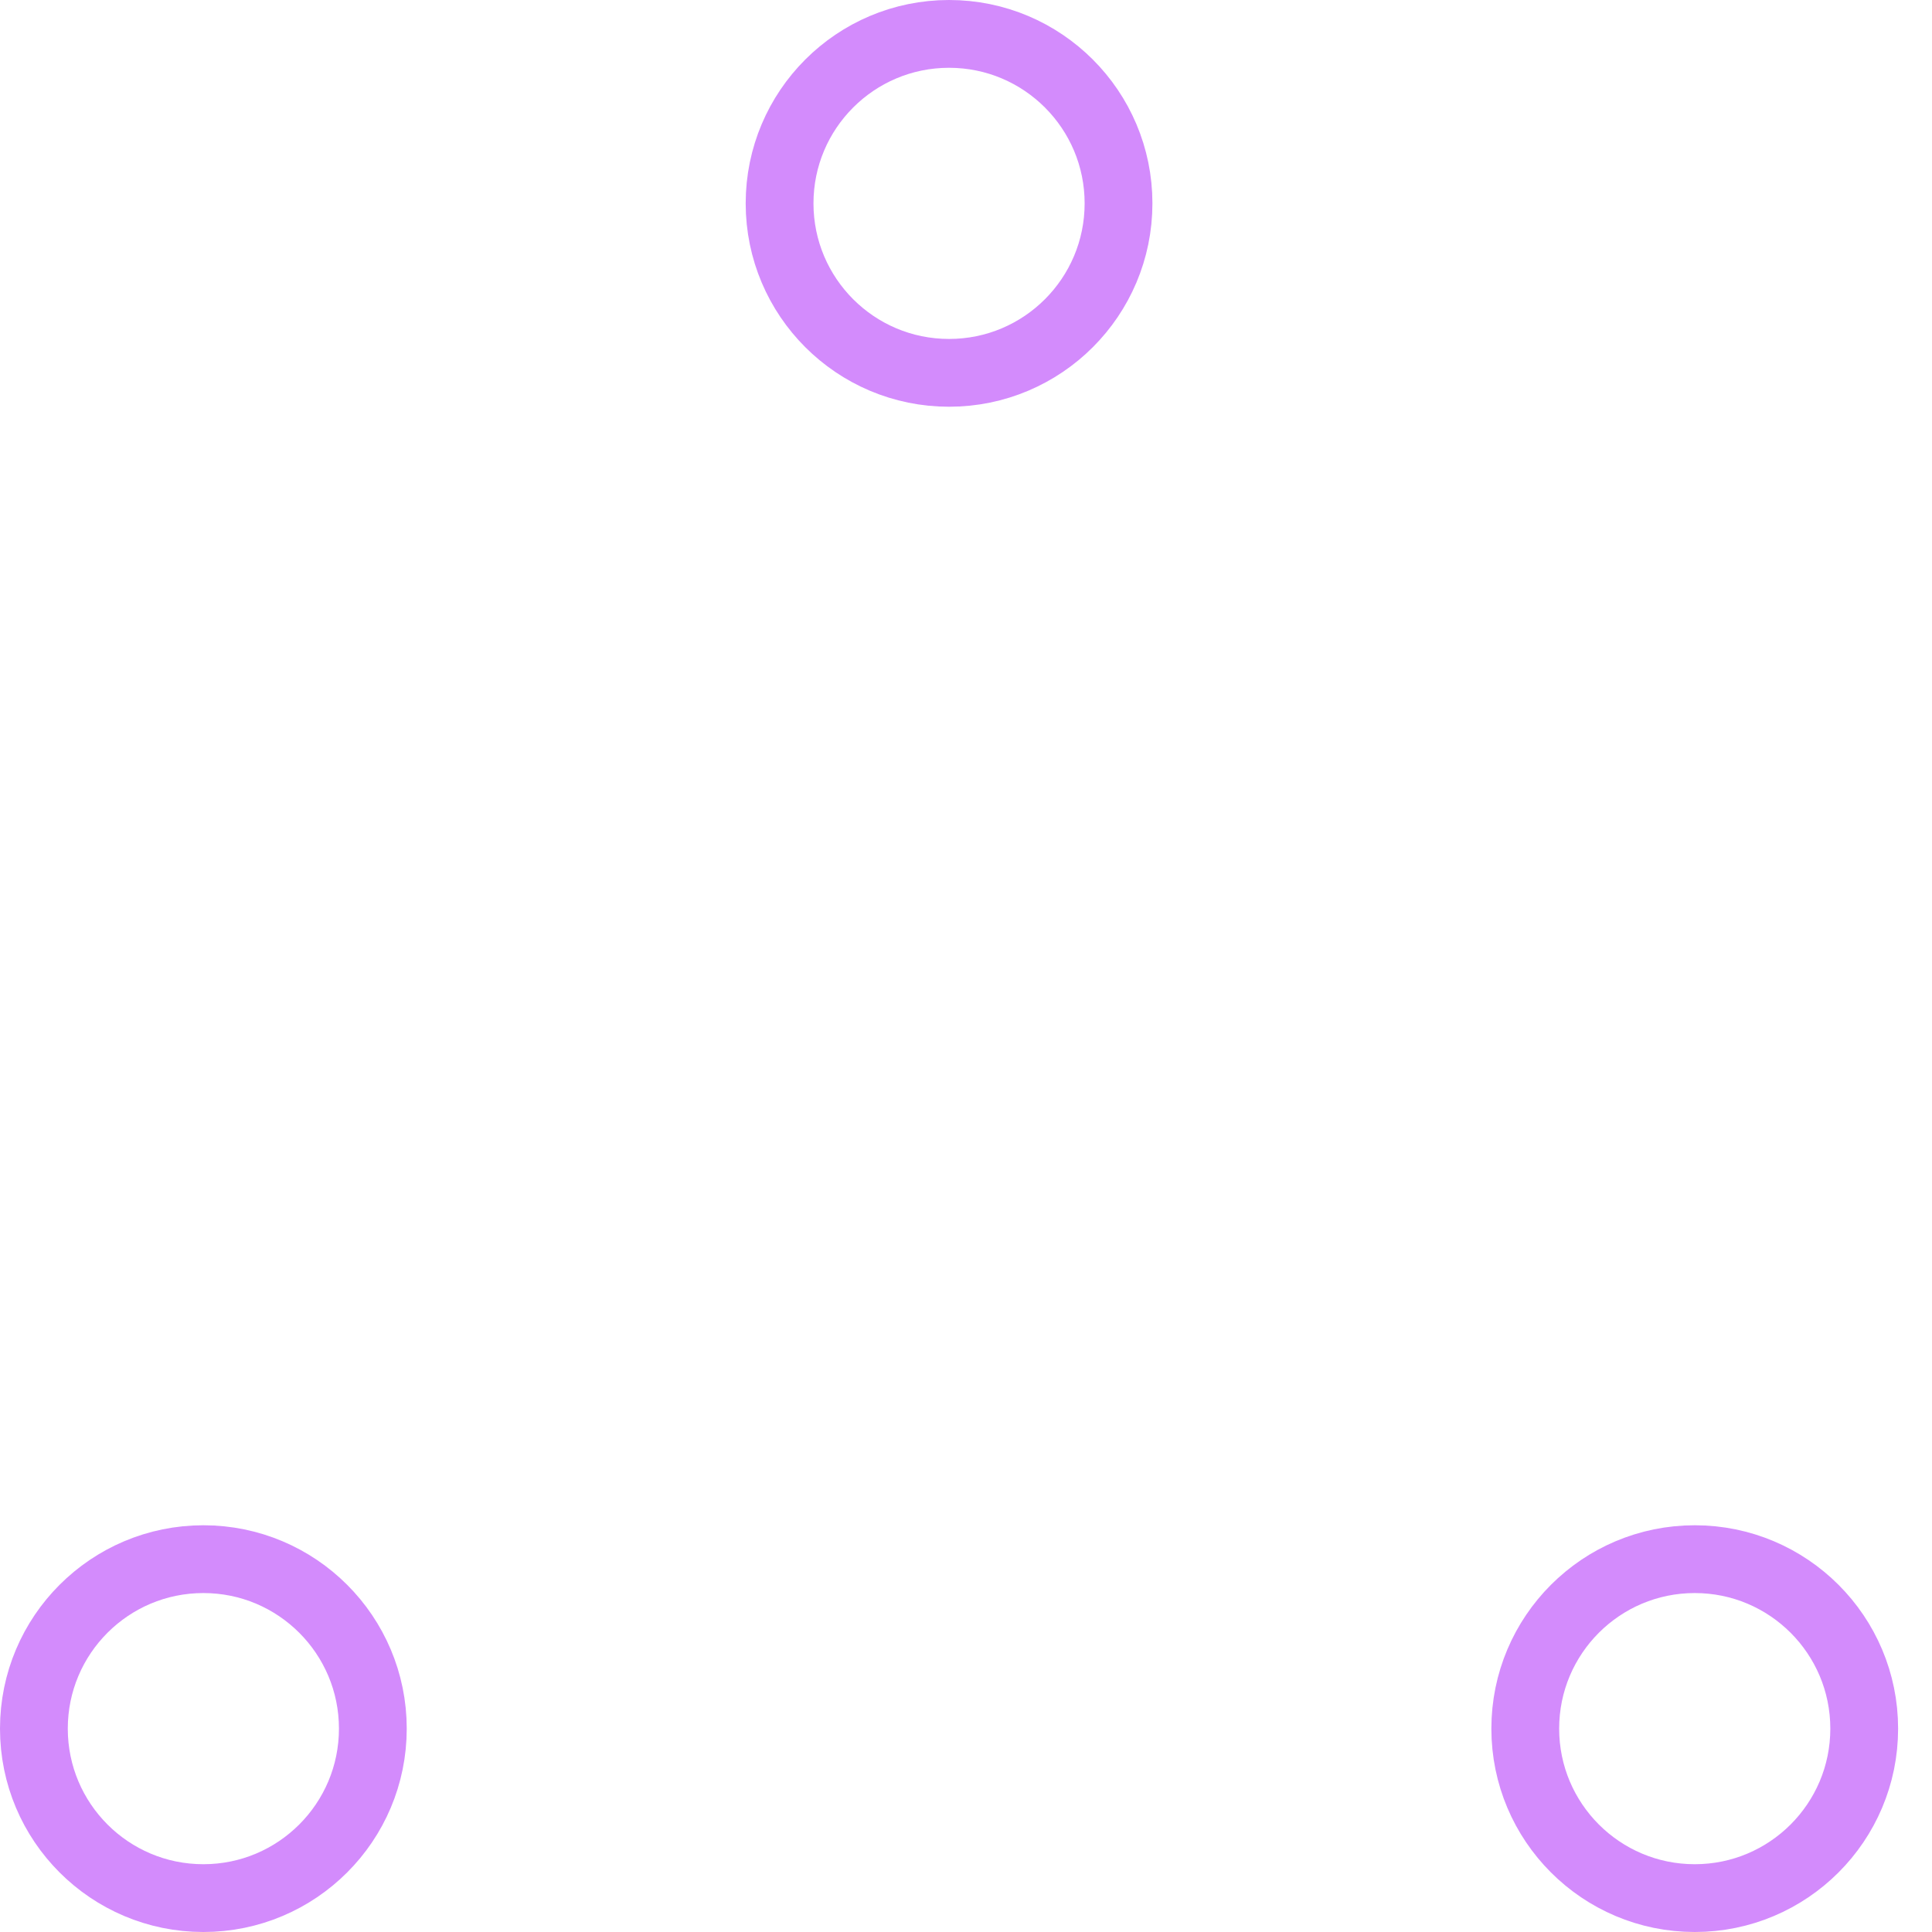
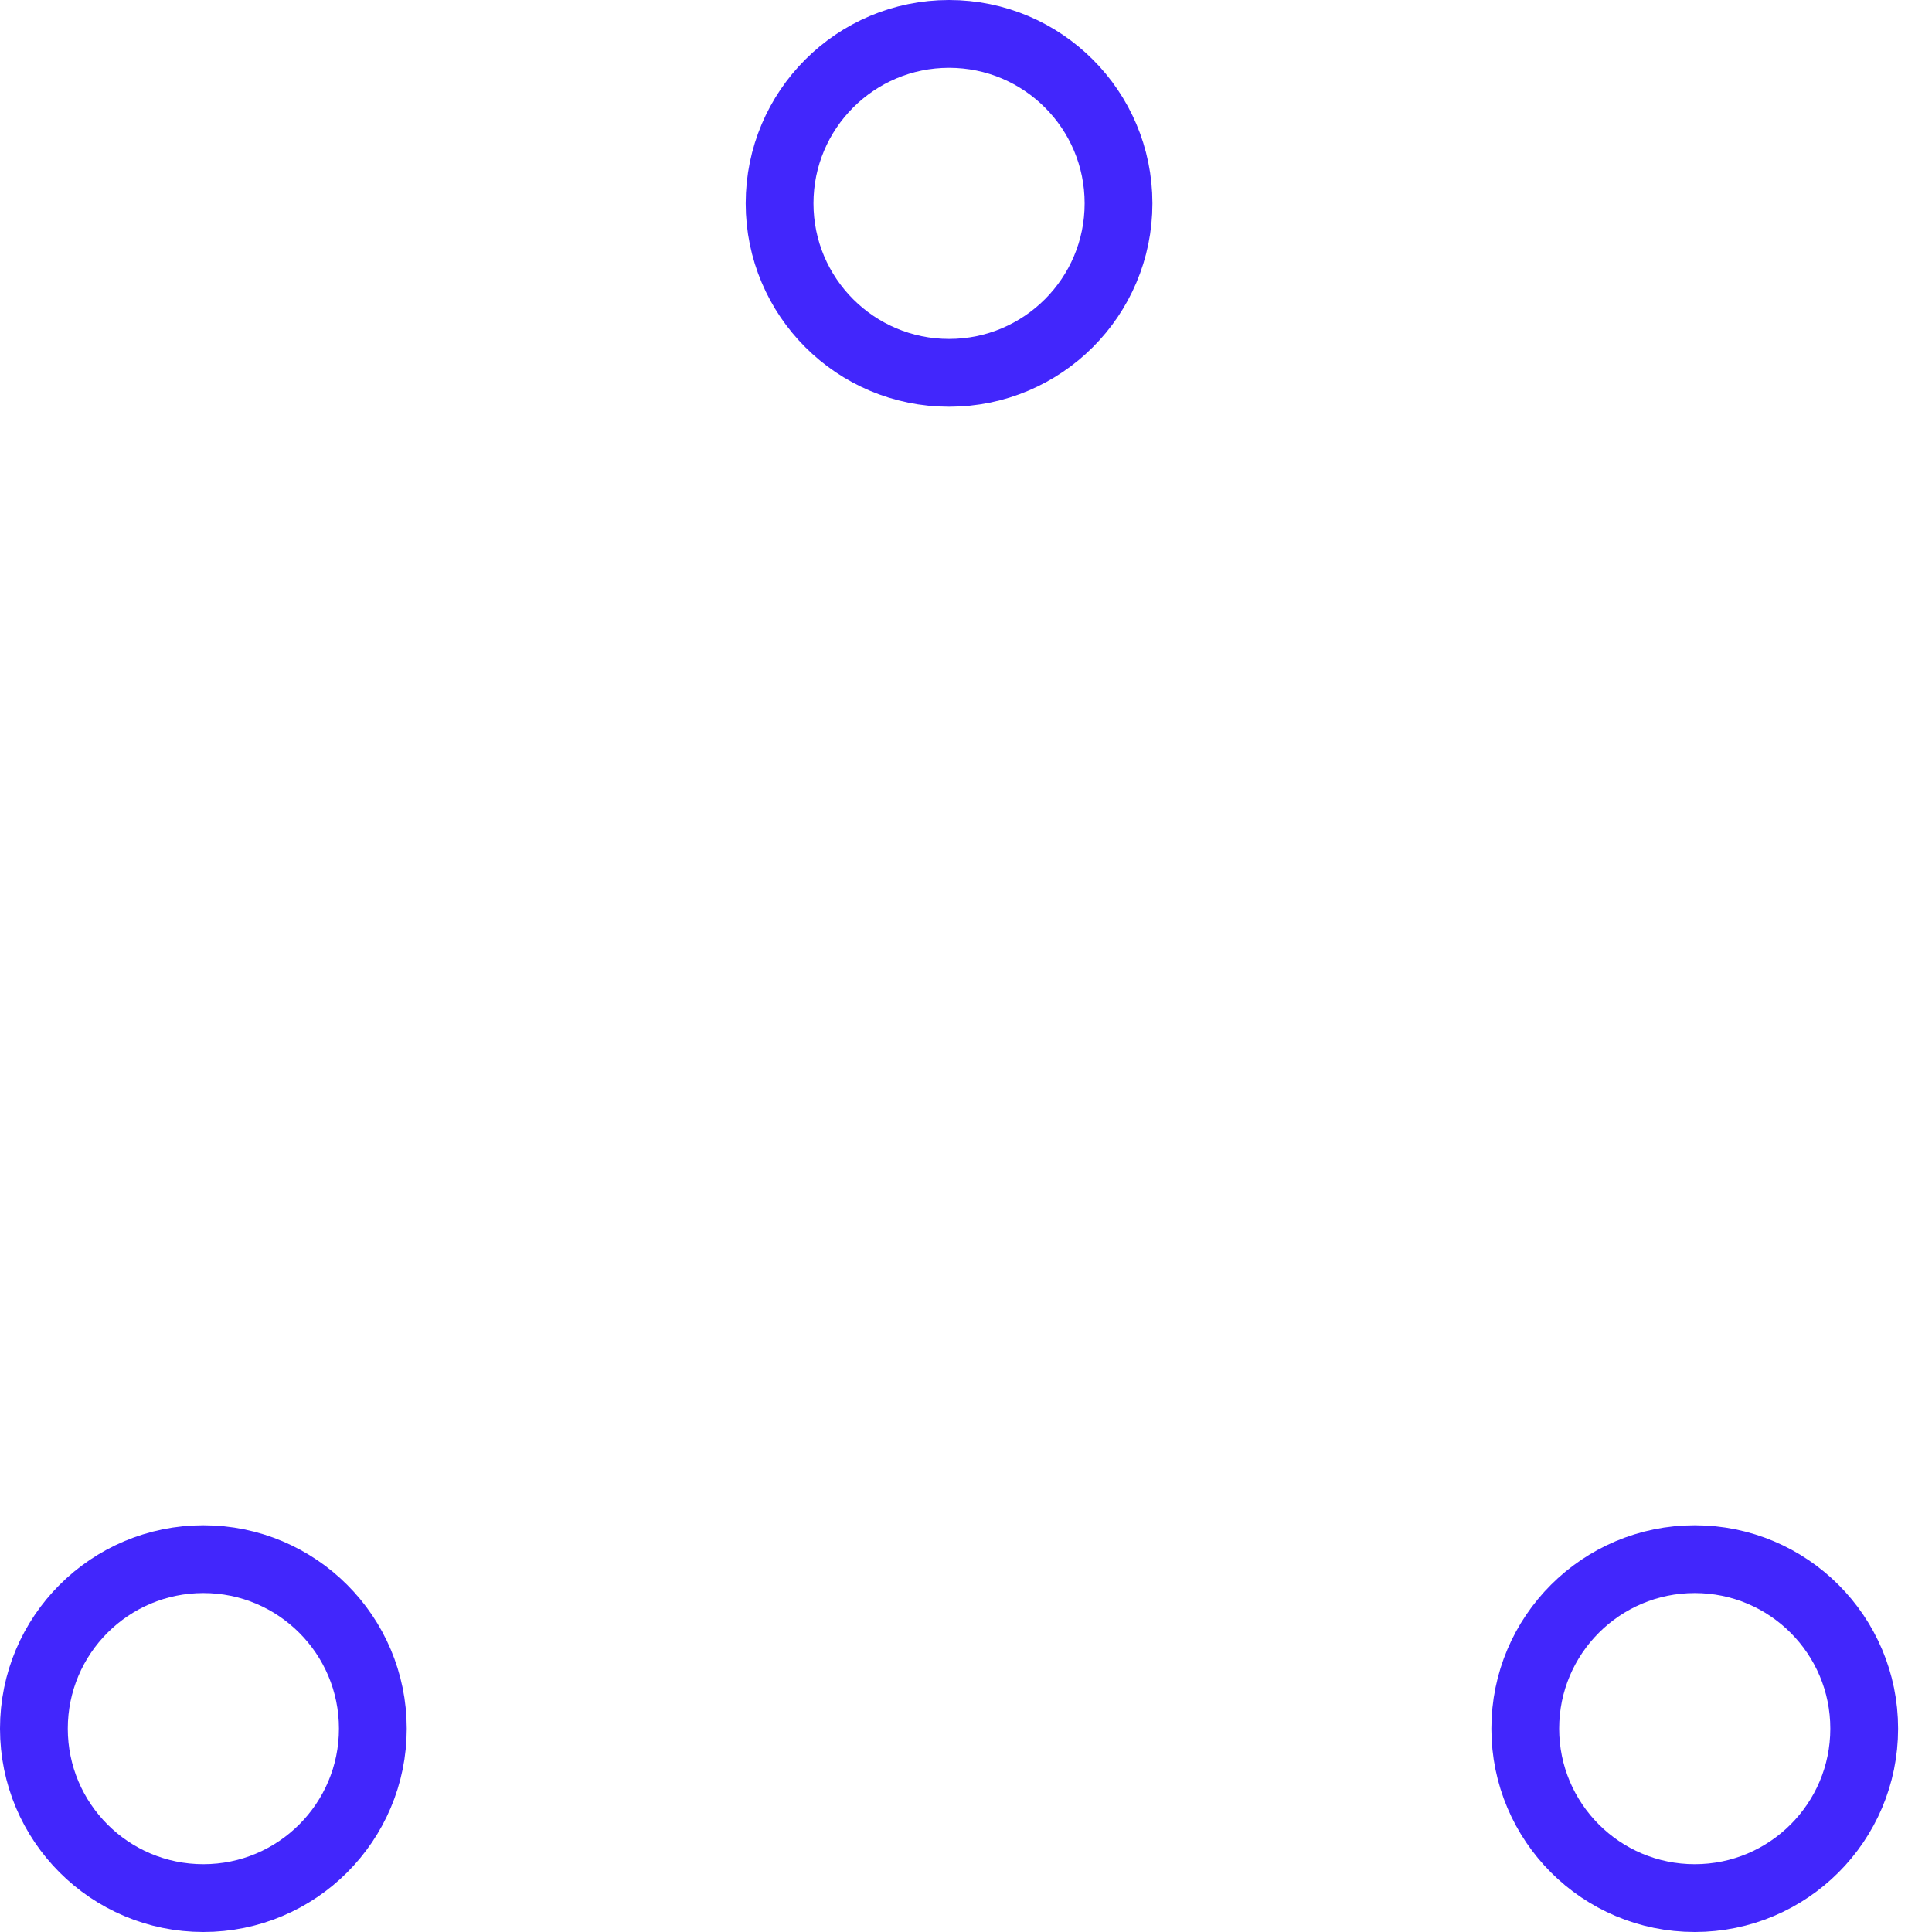
- <svg xmlns="http://www.w3.org/2000/svg" width="80" height="80" viewBox="0 0 57 57" stroke="#d38bfc">
+ <svg xmlns="http://www.w3.org/2000/svg" width="80" height="80" viewBox="0 0 57 57" stroke="#4226fc">
  <g fill="none" fill-rule="evenodd">
    <g transform="translate(1 1)" stroke-width="2">
      <circle cx="5" cy="50" r="5">
        <animate attributeName="cy" begin="0s" dur="2.2s" values="50;5;50;50" calcMode="linear" repeatCount="indefinite" />
        <animate attributeName="cx" begin="0s" dur="2.2s" values="5;27;49;5" calcMode="linear" repeatCount="indefinite" />
      </circle>
      <circle cx="27" cy="5" r="5">
        <animate attributeName="cy" begin="0s" dur="2.2s" from="5" to="5" values="5;50;50;5" calcMode="linear" repeatCount="indefinite" />
        <animate attributeName="cx" begin="0s" dur="2.2s" from="27" to="27" values="27;49;5;27" calcMode="linear" repeatCount="indefinite" />
      </circle>
      <circle cx="49" cy="50" r="5">
        <animate attributeName="cy" begin="0s" dur="2.2s" values="50;50;5;50" calcMode="linear" repeatCount="indefinite" />
        <animate attributeName="cx" from="49" to="49" begin="0s" dur="2.2s" values="49;5;27;49" calcMode="linear" repeatCount="indefinite" />
      </circle>
    </g>
  </g>
</svg>
